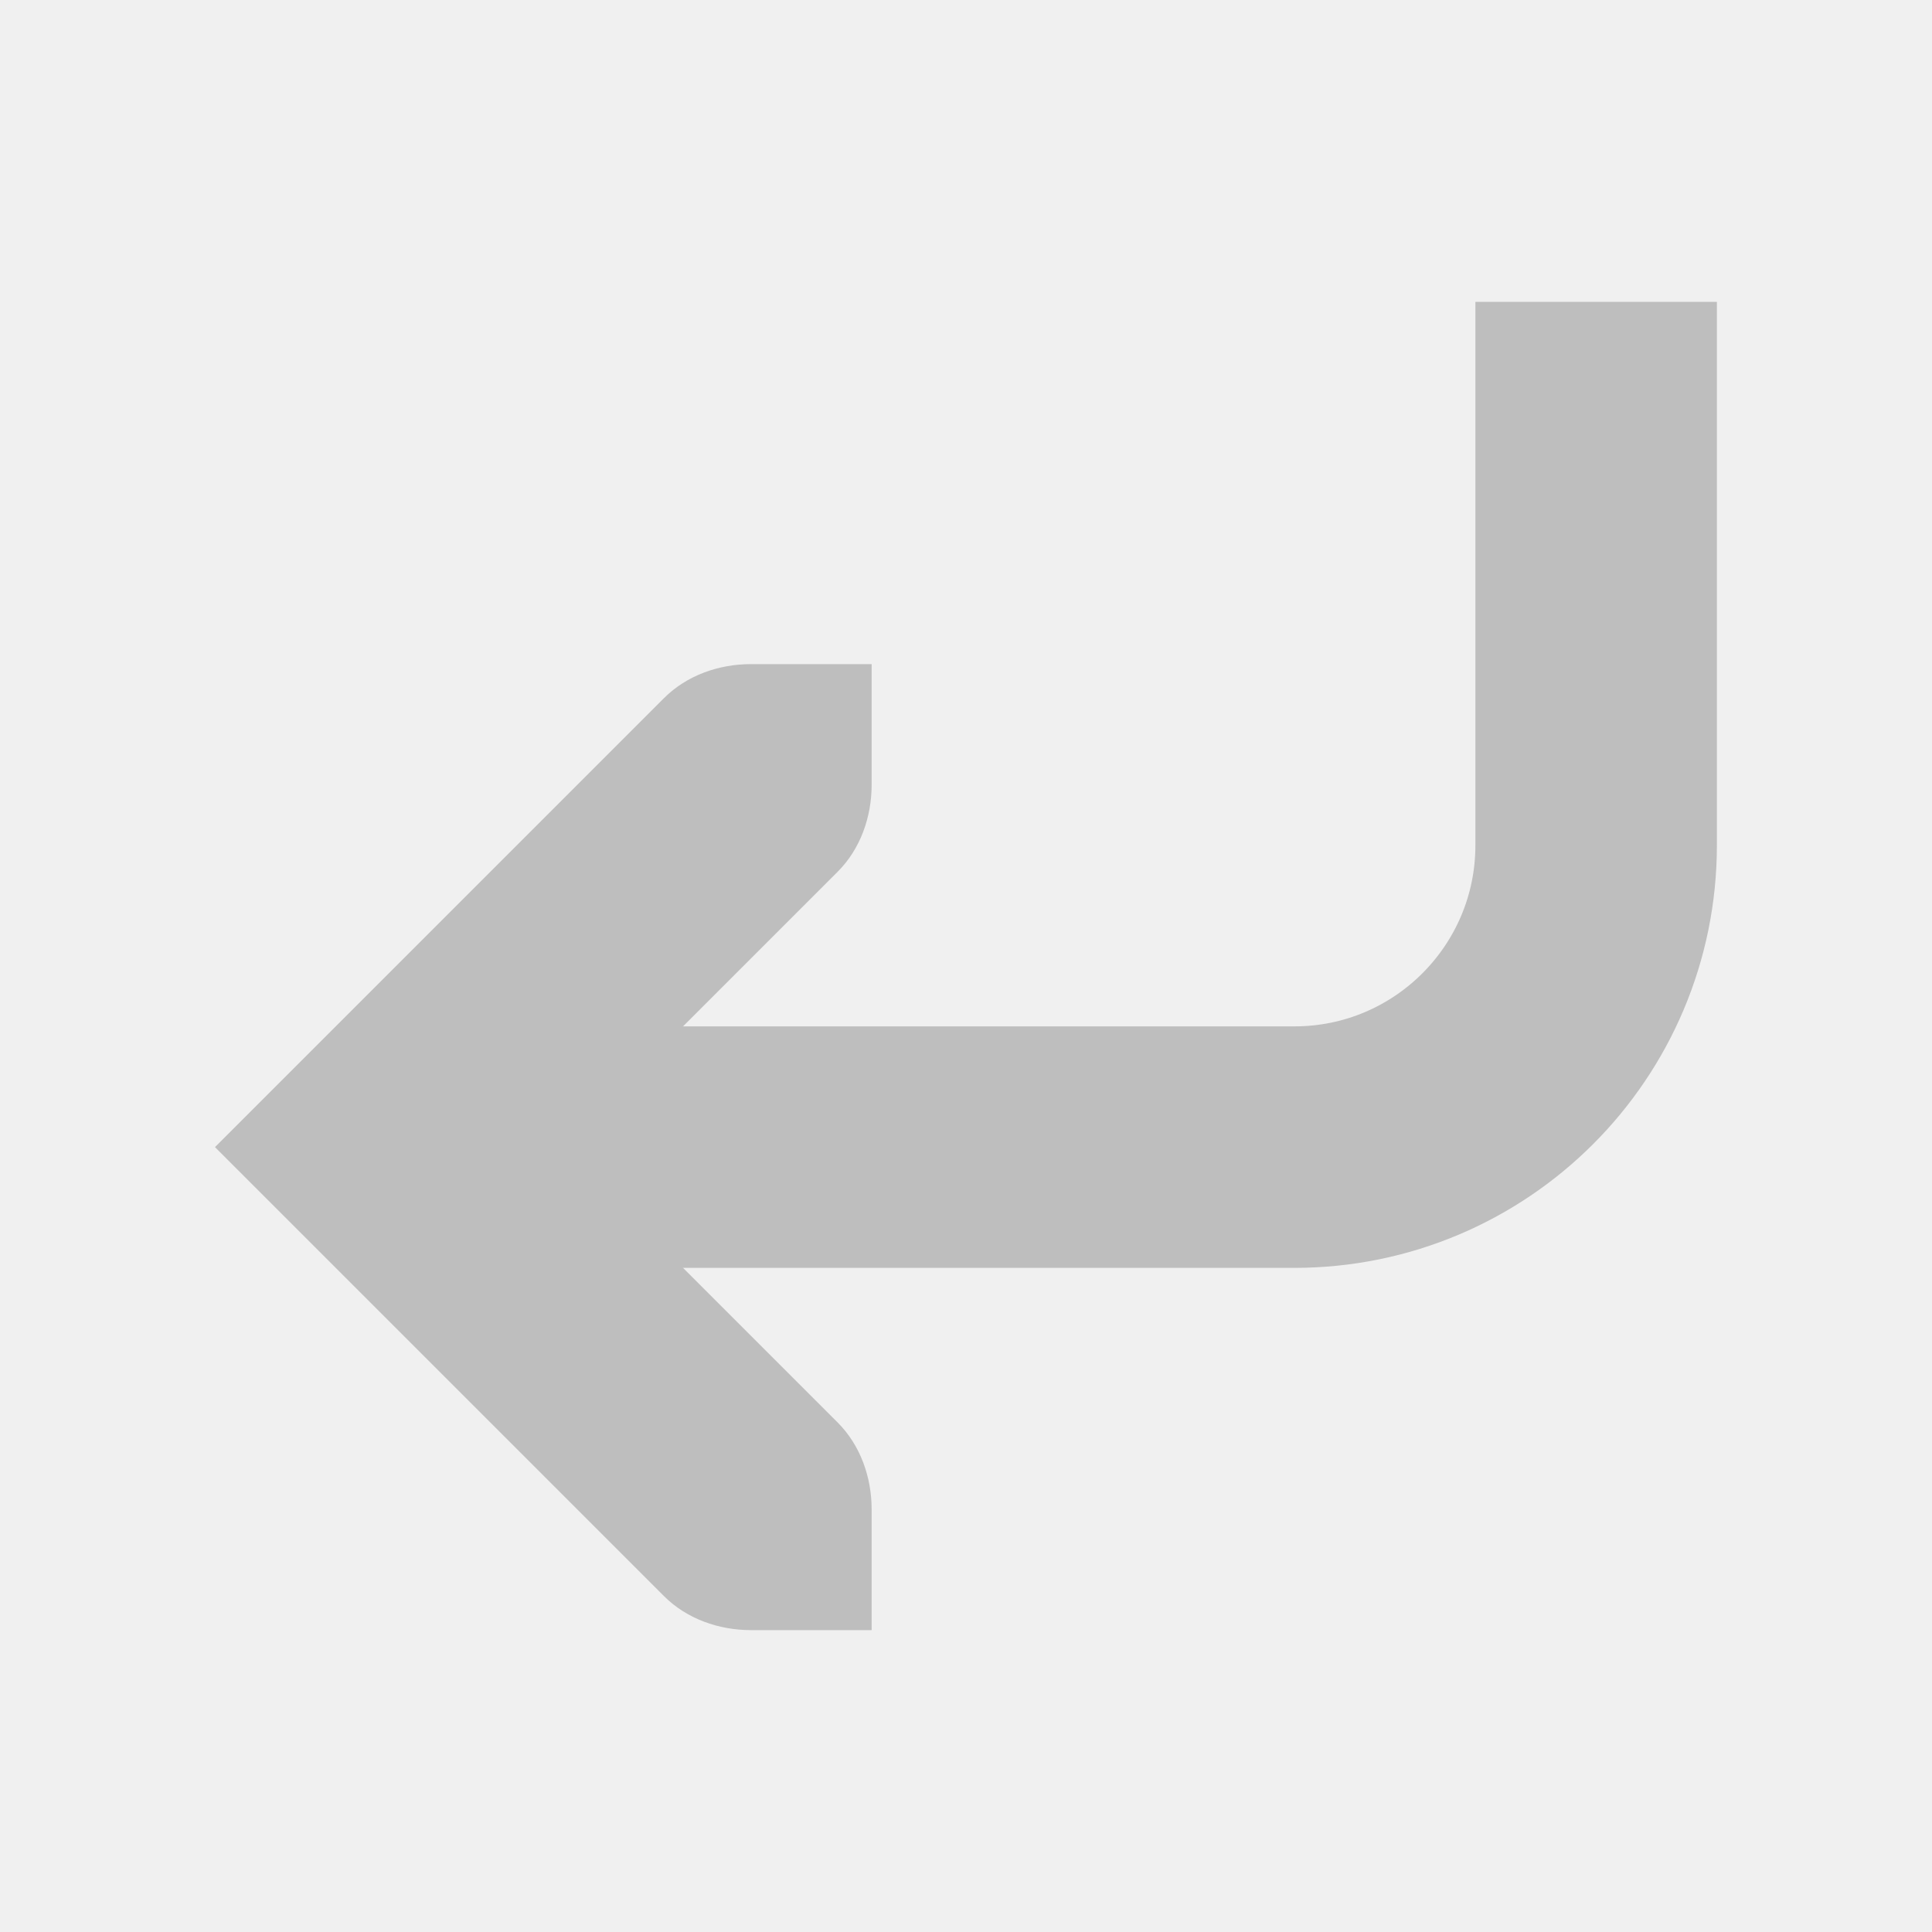
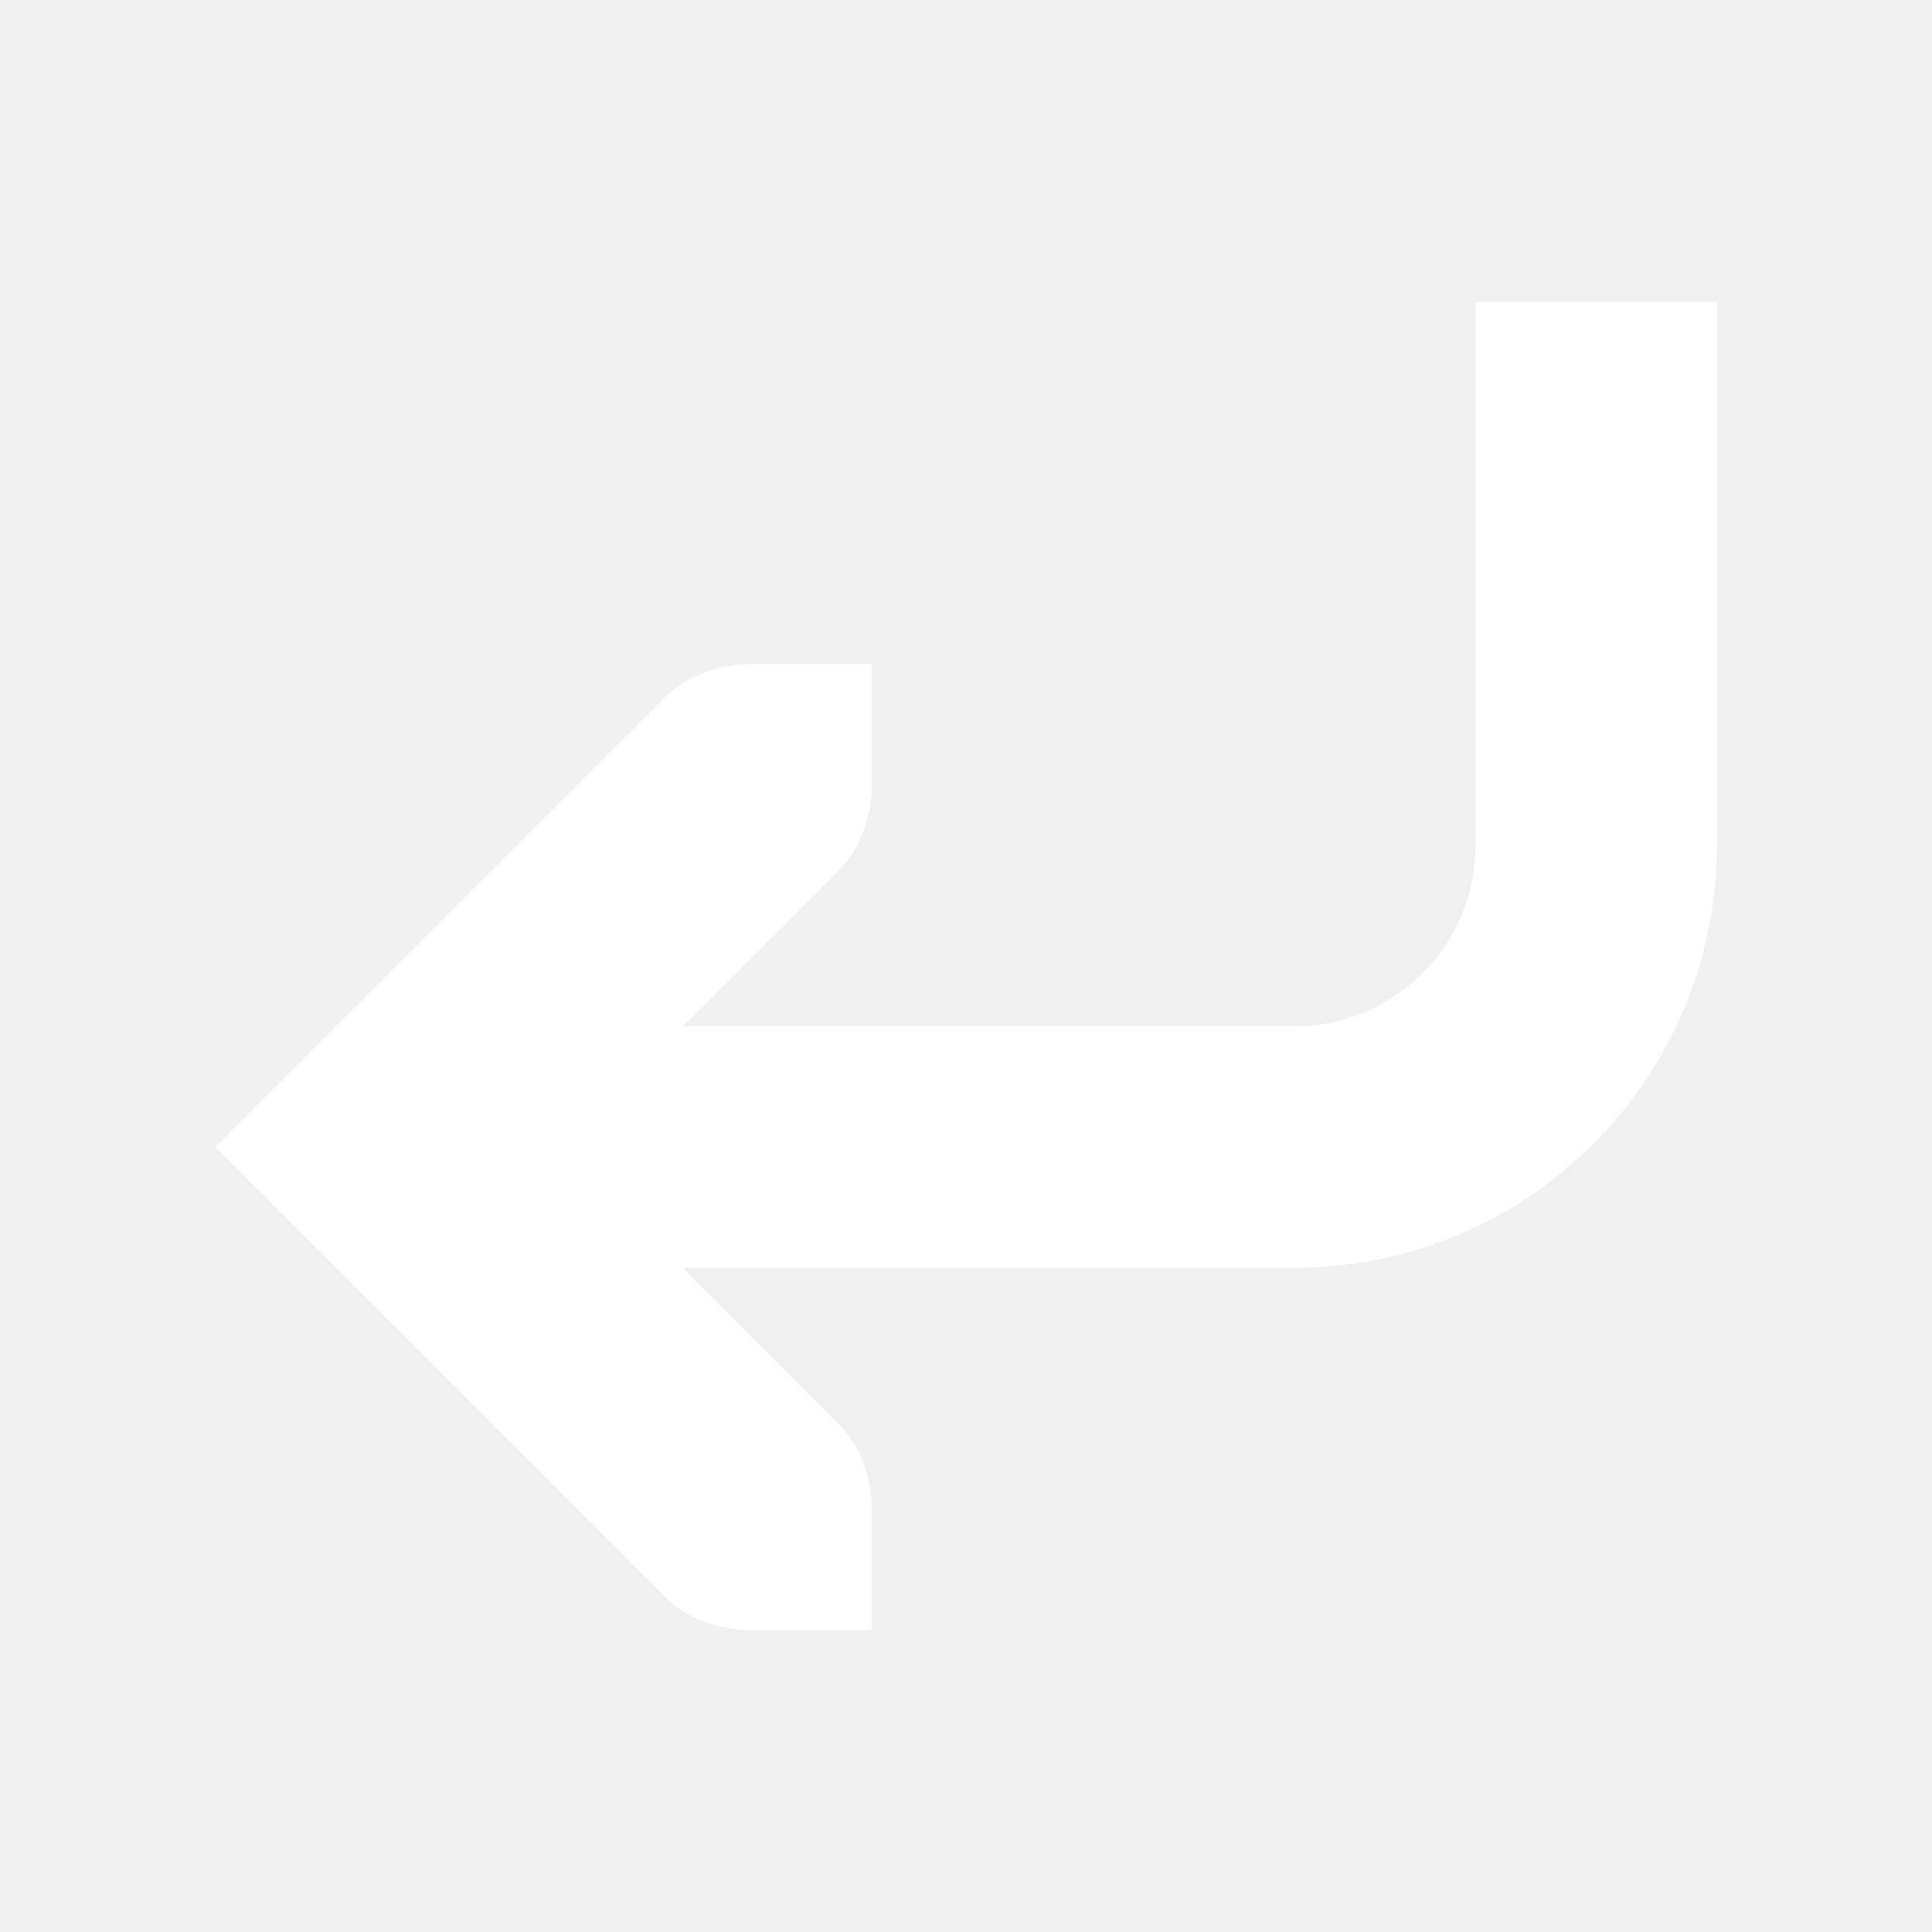
<svg xmlns="http://www.w3.org/2000/svg" xmlns:ns1="http://www.openswatchbook.org/uri/2009/osb" width="32" viewBox="0 0 32 32" version="1.1" id="svg7384" height="32">
  <defs id="defs7386">
    <linearGradient ns1:paint="solid" id="linearGradient19282" gradientTransform="matrix(-2.736579,0.2820293,-0.1890831,-0.9998832,239.5401,-879.4556)">
      <stop style="stop-color:#666666;stop-opacity:1;" offset="0" id="stop19284" />
    </linearGradient>
  </defs>
-   <g transform="translate(-141.0002,-791)" style="display:inline" id="layer9" />
-   <g transform="translate(-141.0002,-791)" style="display:inline" id="layer10" />
-   <g transform="translate(-141.0002,-791)" id="layer11" />
-   <g transform="translate(-141.0002,-791)" style="display:inline" id="layer13" />
-   <g transform="translate(-141.0002,-791)" id="layer14" />
-   <g transform="translate(-141.0002,-791)" style="display:inline" id="layer15" />
-   <g transform="translate(-141.0002,-791)" style="display:inline" id="g71291" />
-   <g transform="translate(-141.0002,-791)" style="display:inline" id="g4953" />
-   <g transform="matrix(2,0,0,2,-281.5629,-1615)" style="display:inline" id="layer12">
-     <path id="path16589" d="m 148,821 h -1 c -0.265,0 -0.531,-0.093 -0.719,-0.281 l -3.719,-3.719 c 0,0 2.479,-2.479 3.719,-3.719 0.188,-0.188 0.453,-0.281 0.719,-0.281 h 1 v 1 c 0,0.265 -0.093,0.531 -0.281,0.719 l -2.281,2.281 2.281,2.281 c 0.188,0.188 0.281,0.453 0.281,0.719 z" style="color:#000000;font-style:normal;font-variant:normal;font-weight:normal;font-stretch:normal;font-size:medium;line-height:normal;font-family:'Bitstream Vera Sans';-inkscape-font-specification:'Bitstream Vera Sans';text-indent:0;text-align:start;text-decoration:none;text-decoration-line:none;letter-spacing:normal;word-spacing:normal;text-transform:none;writing-mode:lr-tb;direction:ltr;text-anchor:start;display:inline;overflow:visible;visibility:visible;fill:#bebebe;fill-opacity:1;stroke:none;stroke-width:2;marker:none;enable-background:accumulate" />
-     <path style="color:#000000;display:inline;overflow:visible;visibility:visible;fill:none;stroke:#bebebe;stroke-width:2;stroke-linecap:butt;stroke-linejoin:miter;stroke-miterlimit:4;stroke-dashoffset:0;stroke-opacity:1;marker:none;enable-background:accumulate" d="m 154,810 v 4.5 c 0,1.381 -1.119,2.5 -2.5,2.5 h -6.5" id="path16591" />
+   <g id="g840">
+     <g id="layer9" style="display:inline" transform="translate(-141.0002,-791)" />
+     <g id="layer10" style="display:inline" transform="translate(-141.0002,-791)" />
+     <g id="layer11" transform="translate(-141.0002,-791)" />
+     <g id="layer13" style="display:inline" transform="translate(-141.0002,-791)" />
+     <g id="layer14" transform="translate(-141.0002,-791)" />
+     <g id="layer15" style="display:inline" transform="translate(-141.0002,-791)" />
+     <g id="g71291" style="display:inline" transform="translate(-141.0002,-791)" />
+     <g id="g4953" style="display:inline" transform="translate(-141.0002,-791)" />
+     <path id="path16589" d="m 14.437,27 h -2 c -0.531,0 -1.061,-0.186 -1.438,-0.562 l -7.438,-7.438 c 0,0 4.958,-4.958 7.438,-7.437 0.376,-0.376 0.907,-0.563 1.438,-0.563 h 2 v 2 c 0,0.531 -0.186,1.061 -0.562,1.438 l -4.562,4.562 4.562,4.563 c 0.376,0.376 0.563,0.907 0.562,1.437 z" style="color:#000000;font-style:normal;font-variant:normal;font-weight:normal;font-stretch:normal;font-size:medium;line-height:normal;font-family:'Bitstream Vera Sans';-inkscape-font-specification:'Bitstream Vera Sans';text-indent:0;text-align:start;text-decoration:none;text-decoration-line:none;letter-spacing:normal;word-spacing:normal;text-transform:none;writing-mode:lr-tb;direction:ltr;text-anchor:start;display:inline;overflow:visible;visibility:visible;fill:#ffffff;fill-opacity:1;stroke:none;stroke-width:4;marker:none;enable-background:accumulate" />
+     <path style="color:#000000;display:inline;overflow:visible;visibility:visible;fill:none;stroke:#ffffff;stroke-width:4;stroke-linecap:butt;stroke-linejoin:miter;stroke-miterlimit:4;stroke-dashoffset:0;stroke-opacity:1;marker:none;enable-background:accumulate" d="m 26.438,5 v 9 c 0,2.761 -2.239,5 -5,5 H 8.437" id="path16591" />
  </g>
</svg>
